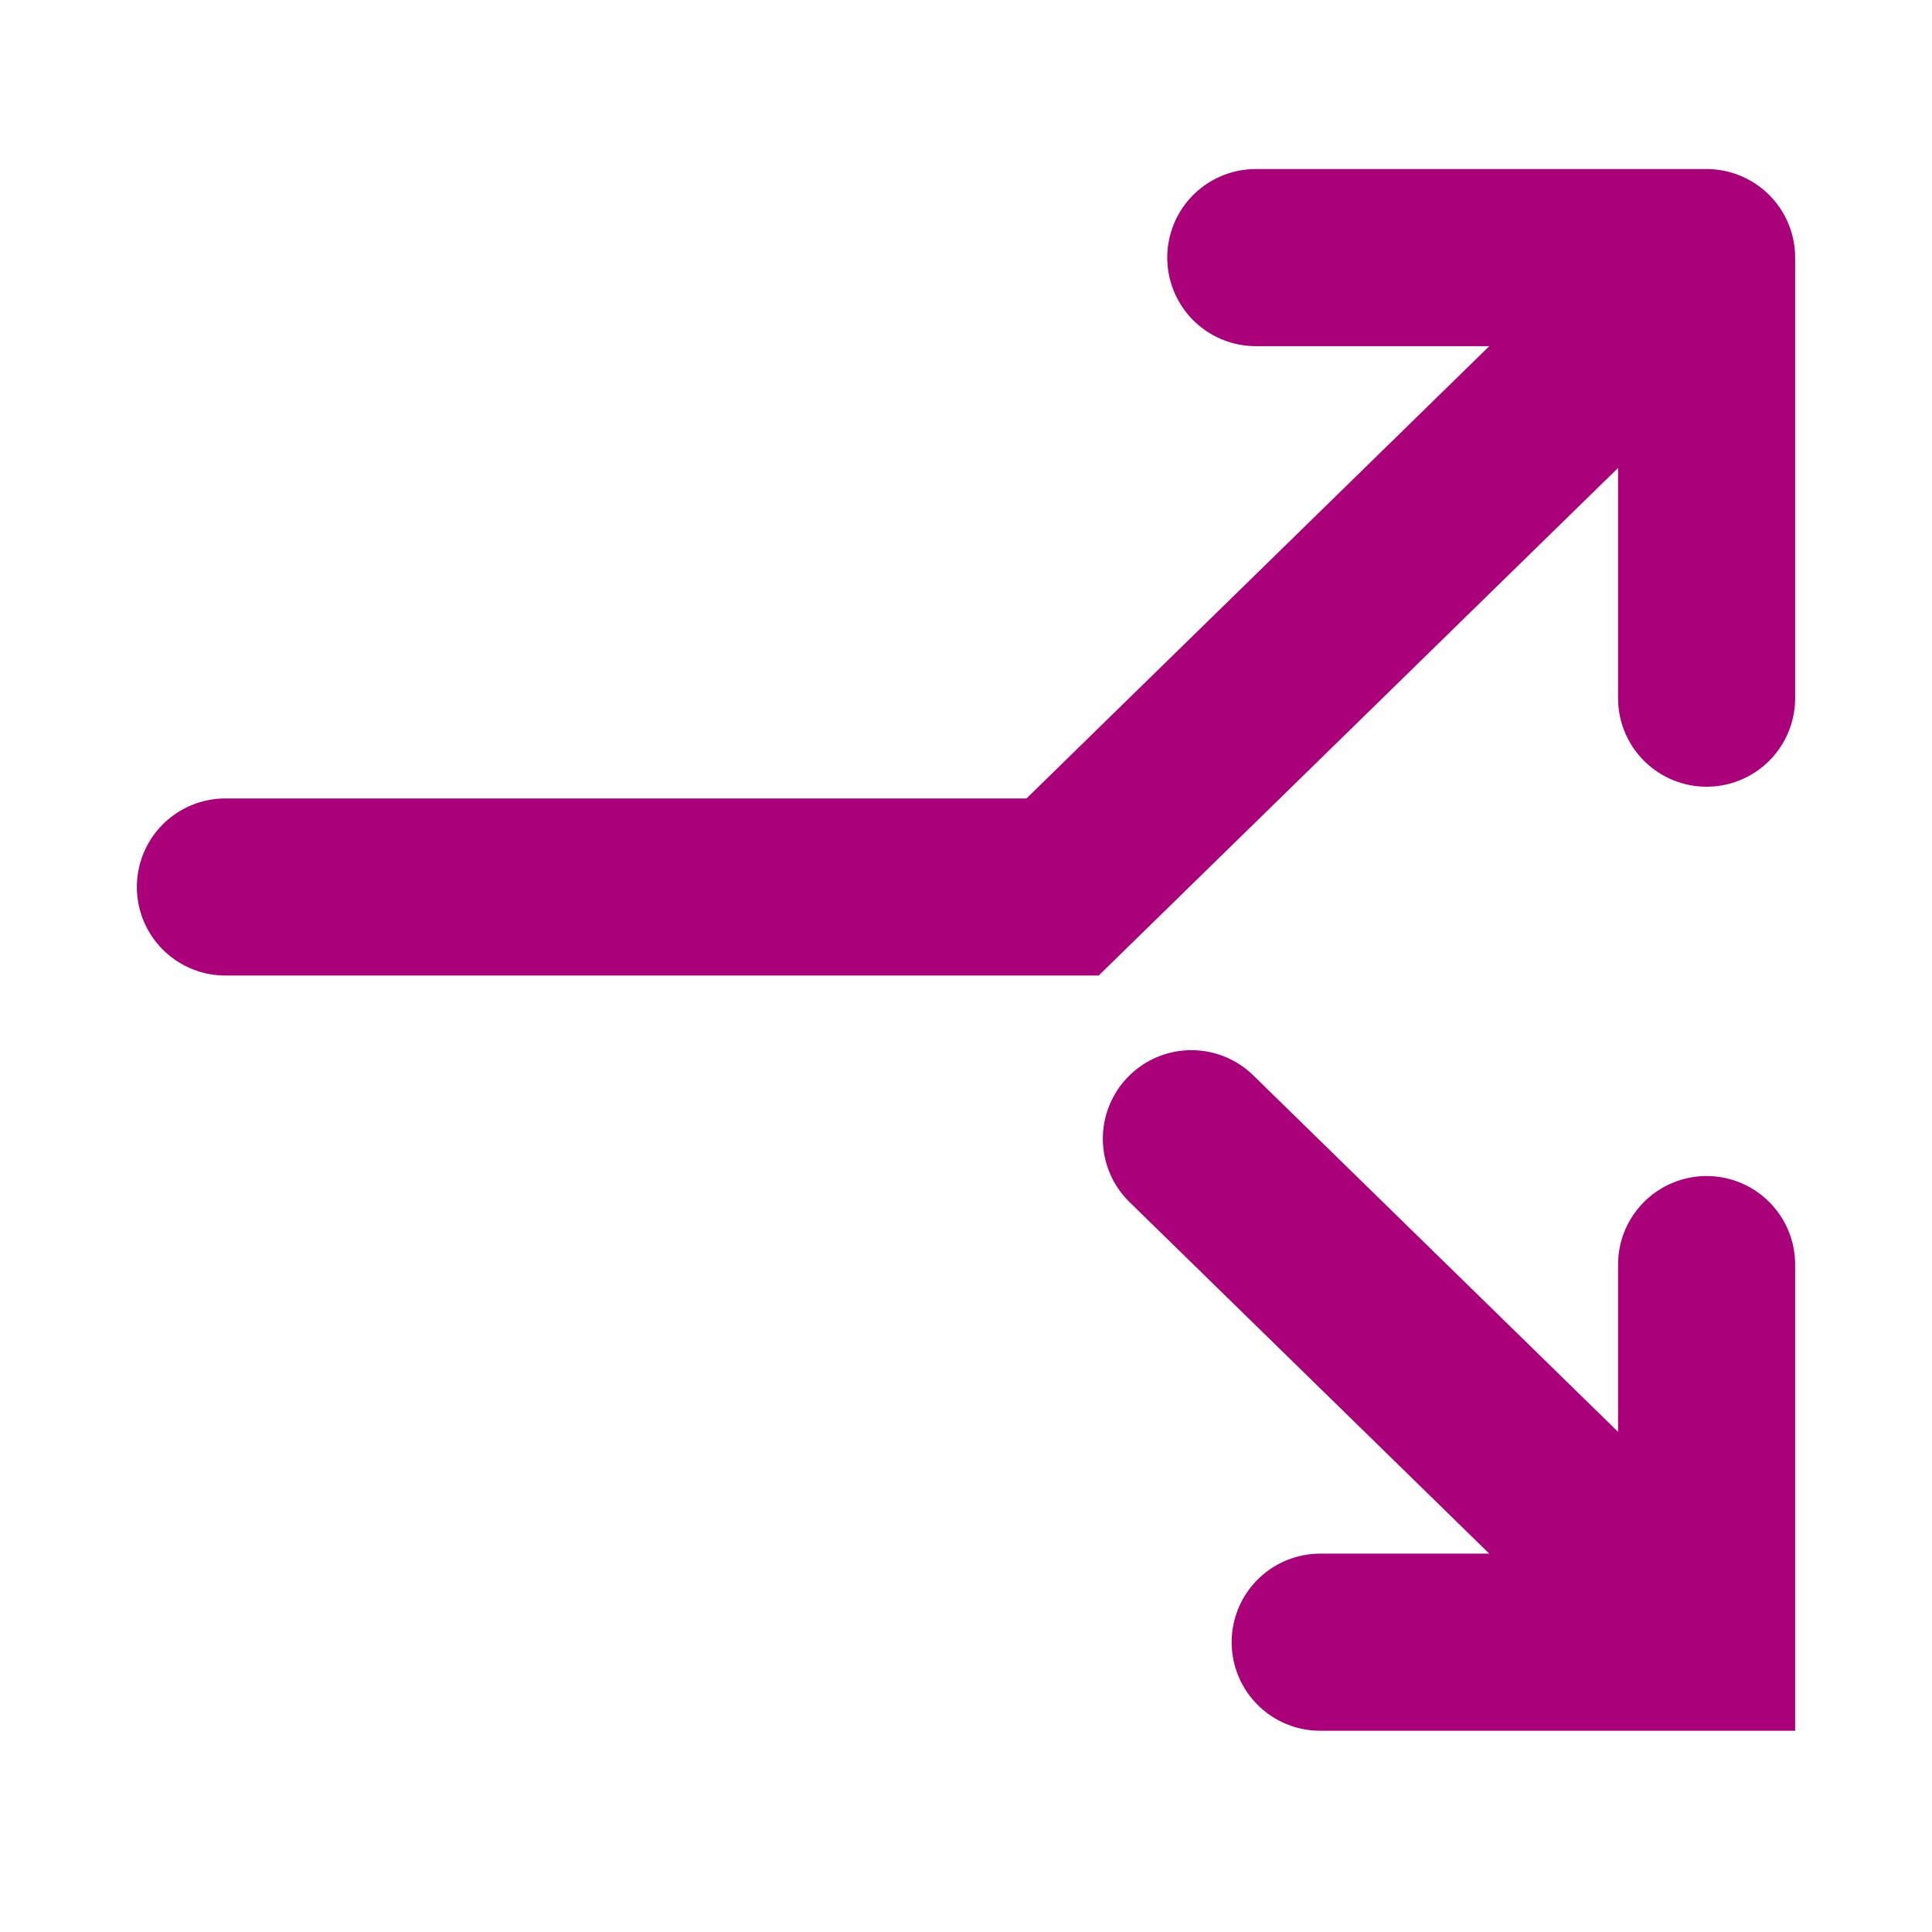
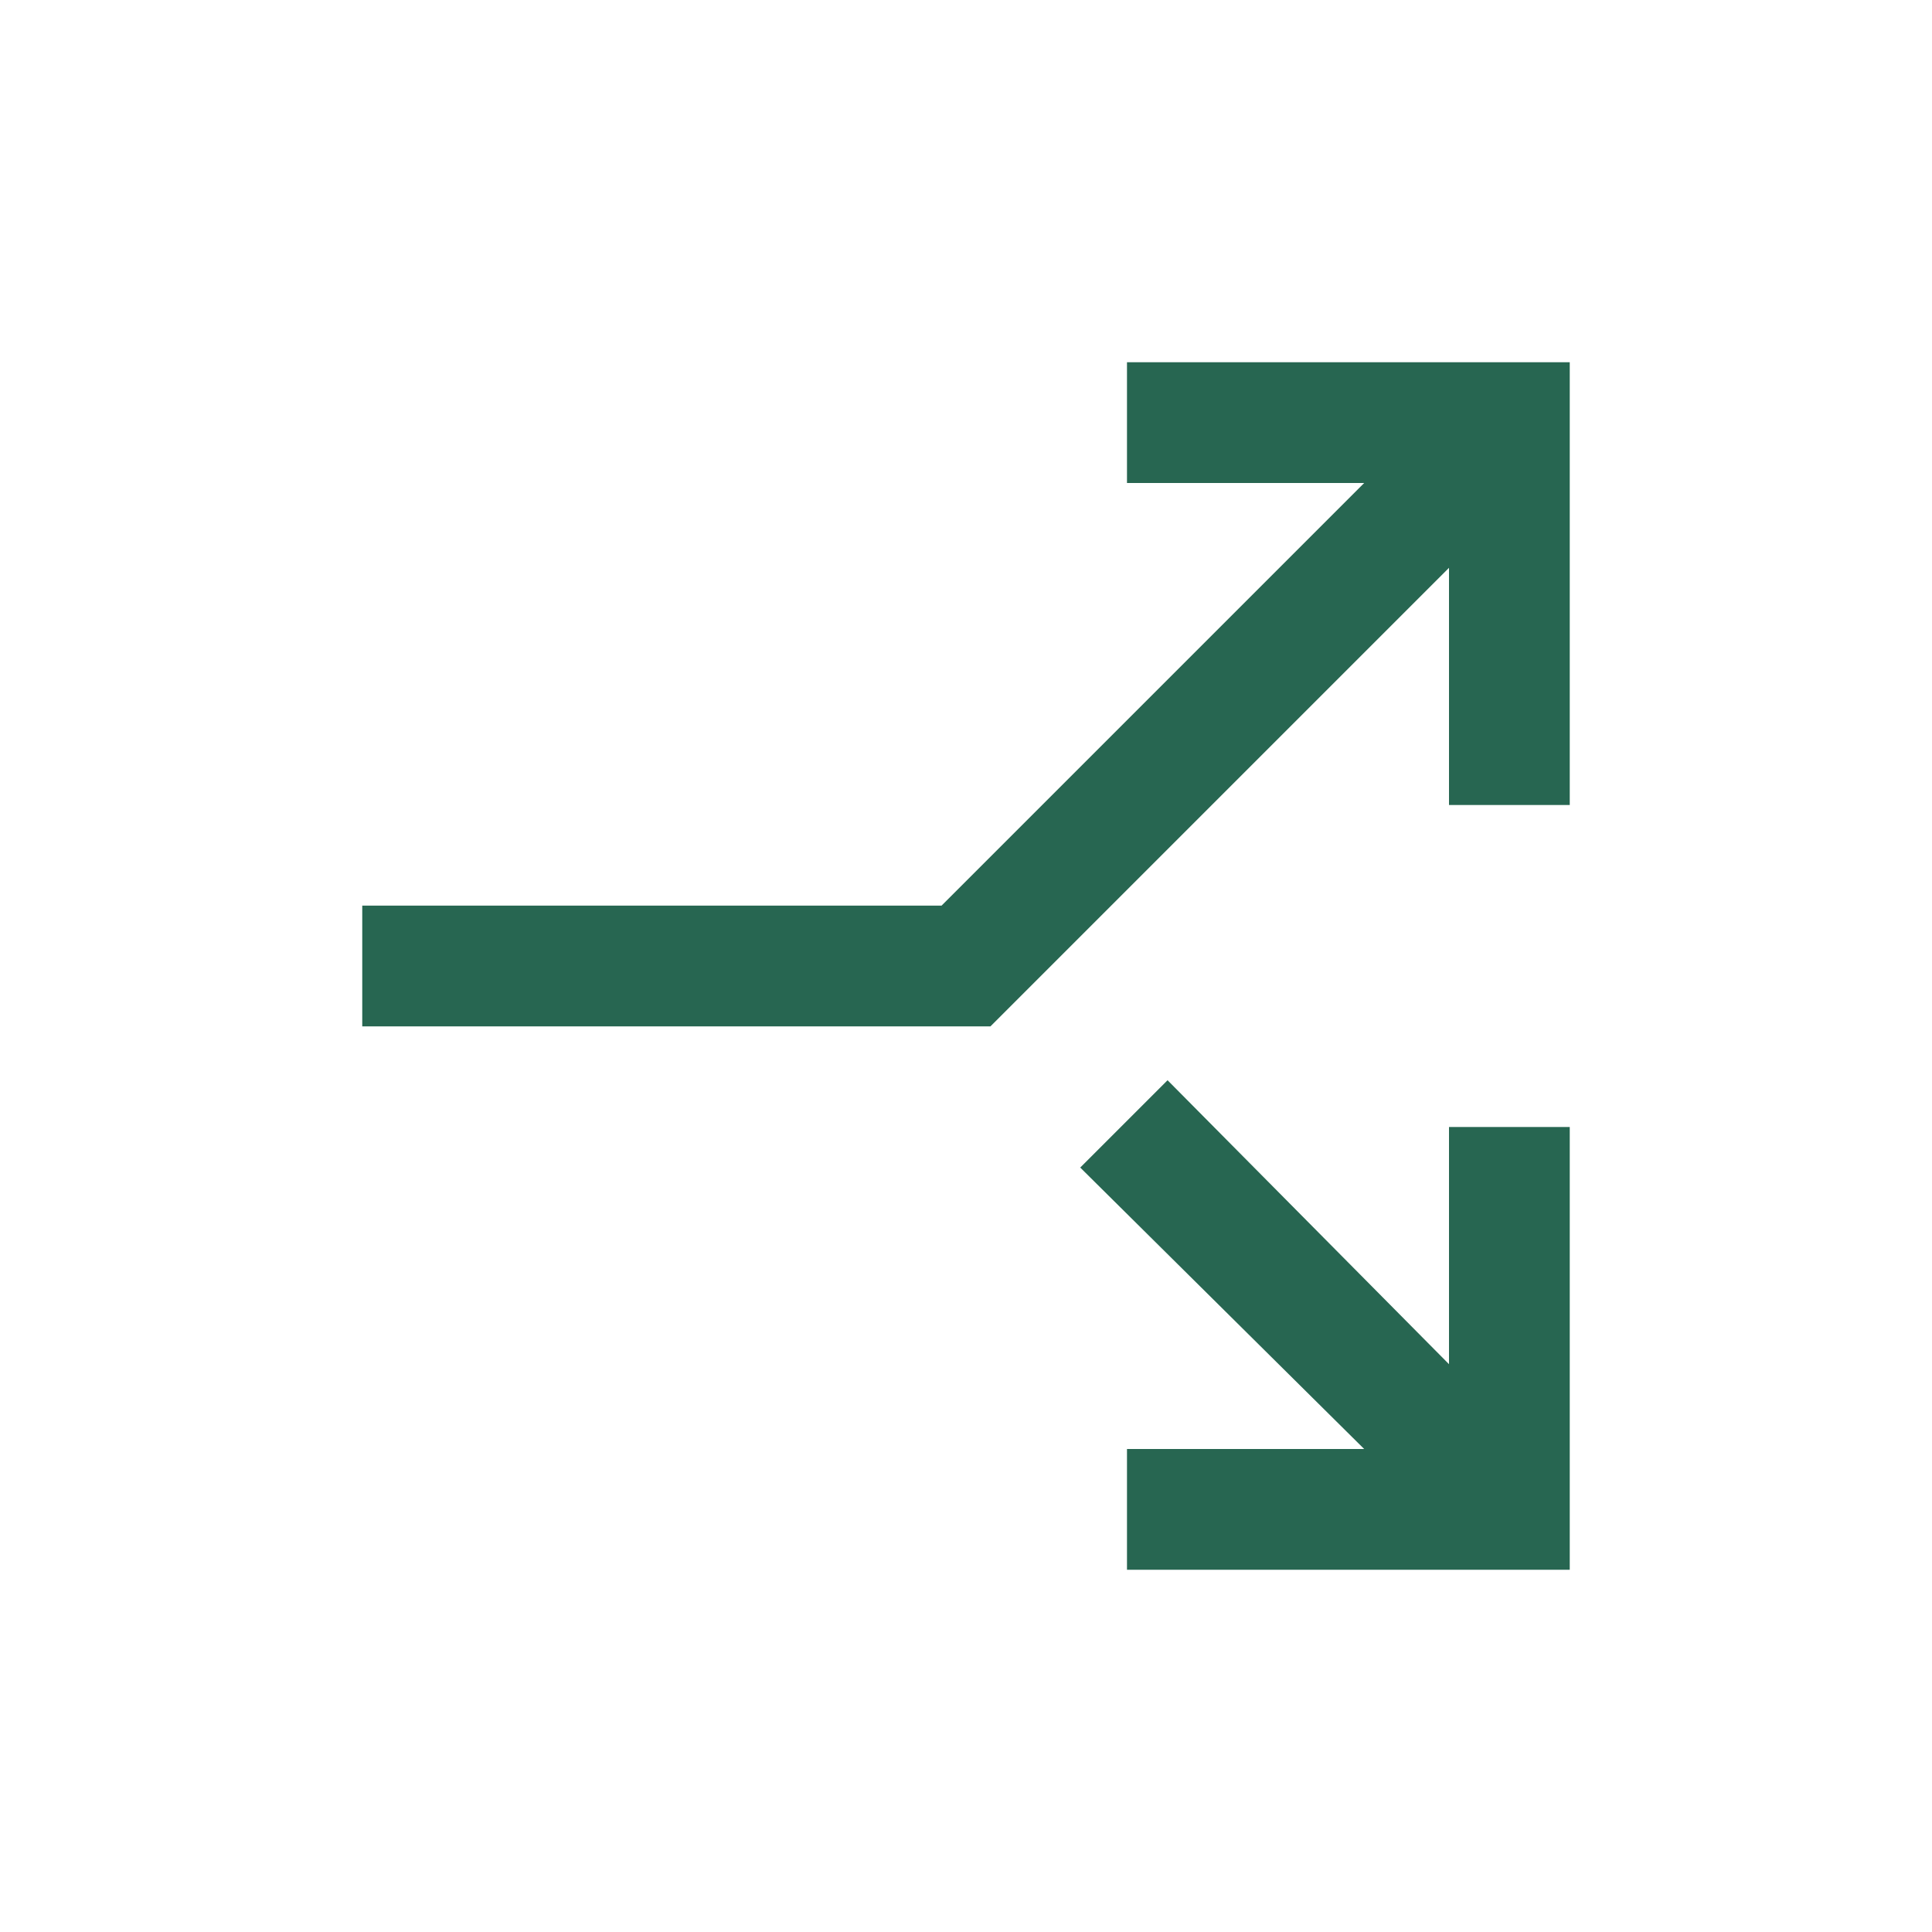
- <svg xmlns="http://www.w3.org/2000/svg" width="60" height="60" viewBox="0 0 60 60" fill="none">
-   <path d="M7 27.546H33L53 8M51.142 49.184L37 35.364M41 51H53V39.273M53 8H39M53 8V21.682" stroke="#AA007A" stroke-width="5.5" stroke-linecap="round" />
+ <svg xmlns="http://www.w3.org/2000/svg" width="40" height="40" viewBox="0 0 40 40" fill="none">
+   <path d="M7.5 21.25V18.75H19.494L28.244 10H23.333V7.5H32.5V16.667H30V11.756L20.506 21.25H7.5ZM23.333 32.5V30H28.244L22.365 24.173L24.173 22.365L30 28.244V23.333H32.5V32.5H23.333Z" fill="#276651" />
</svg>
